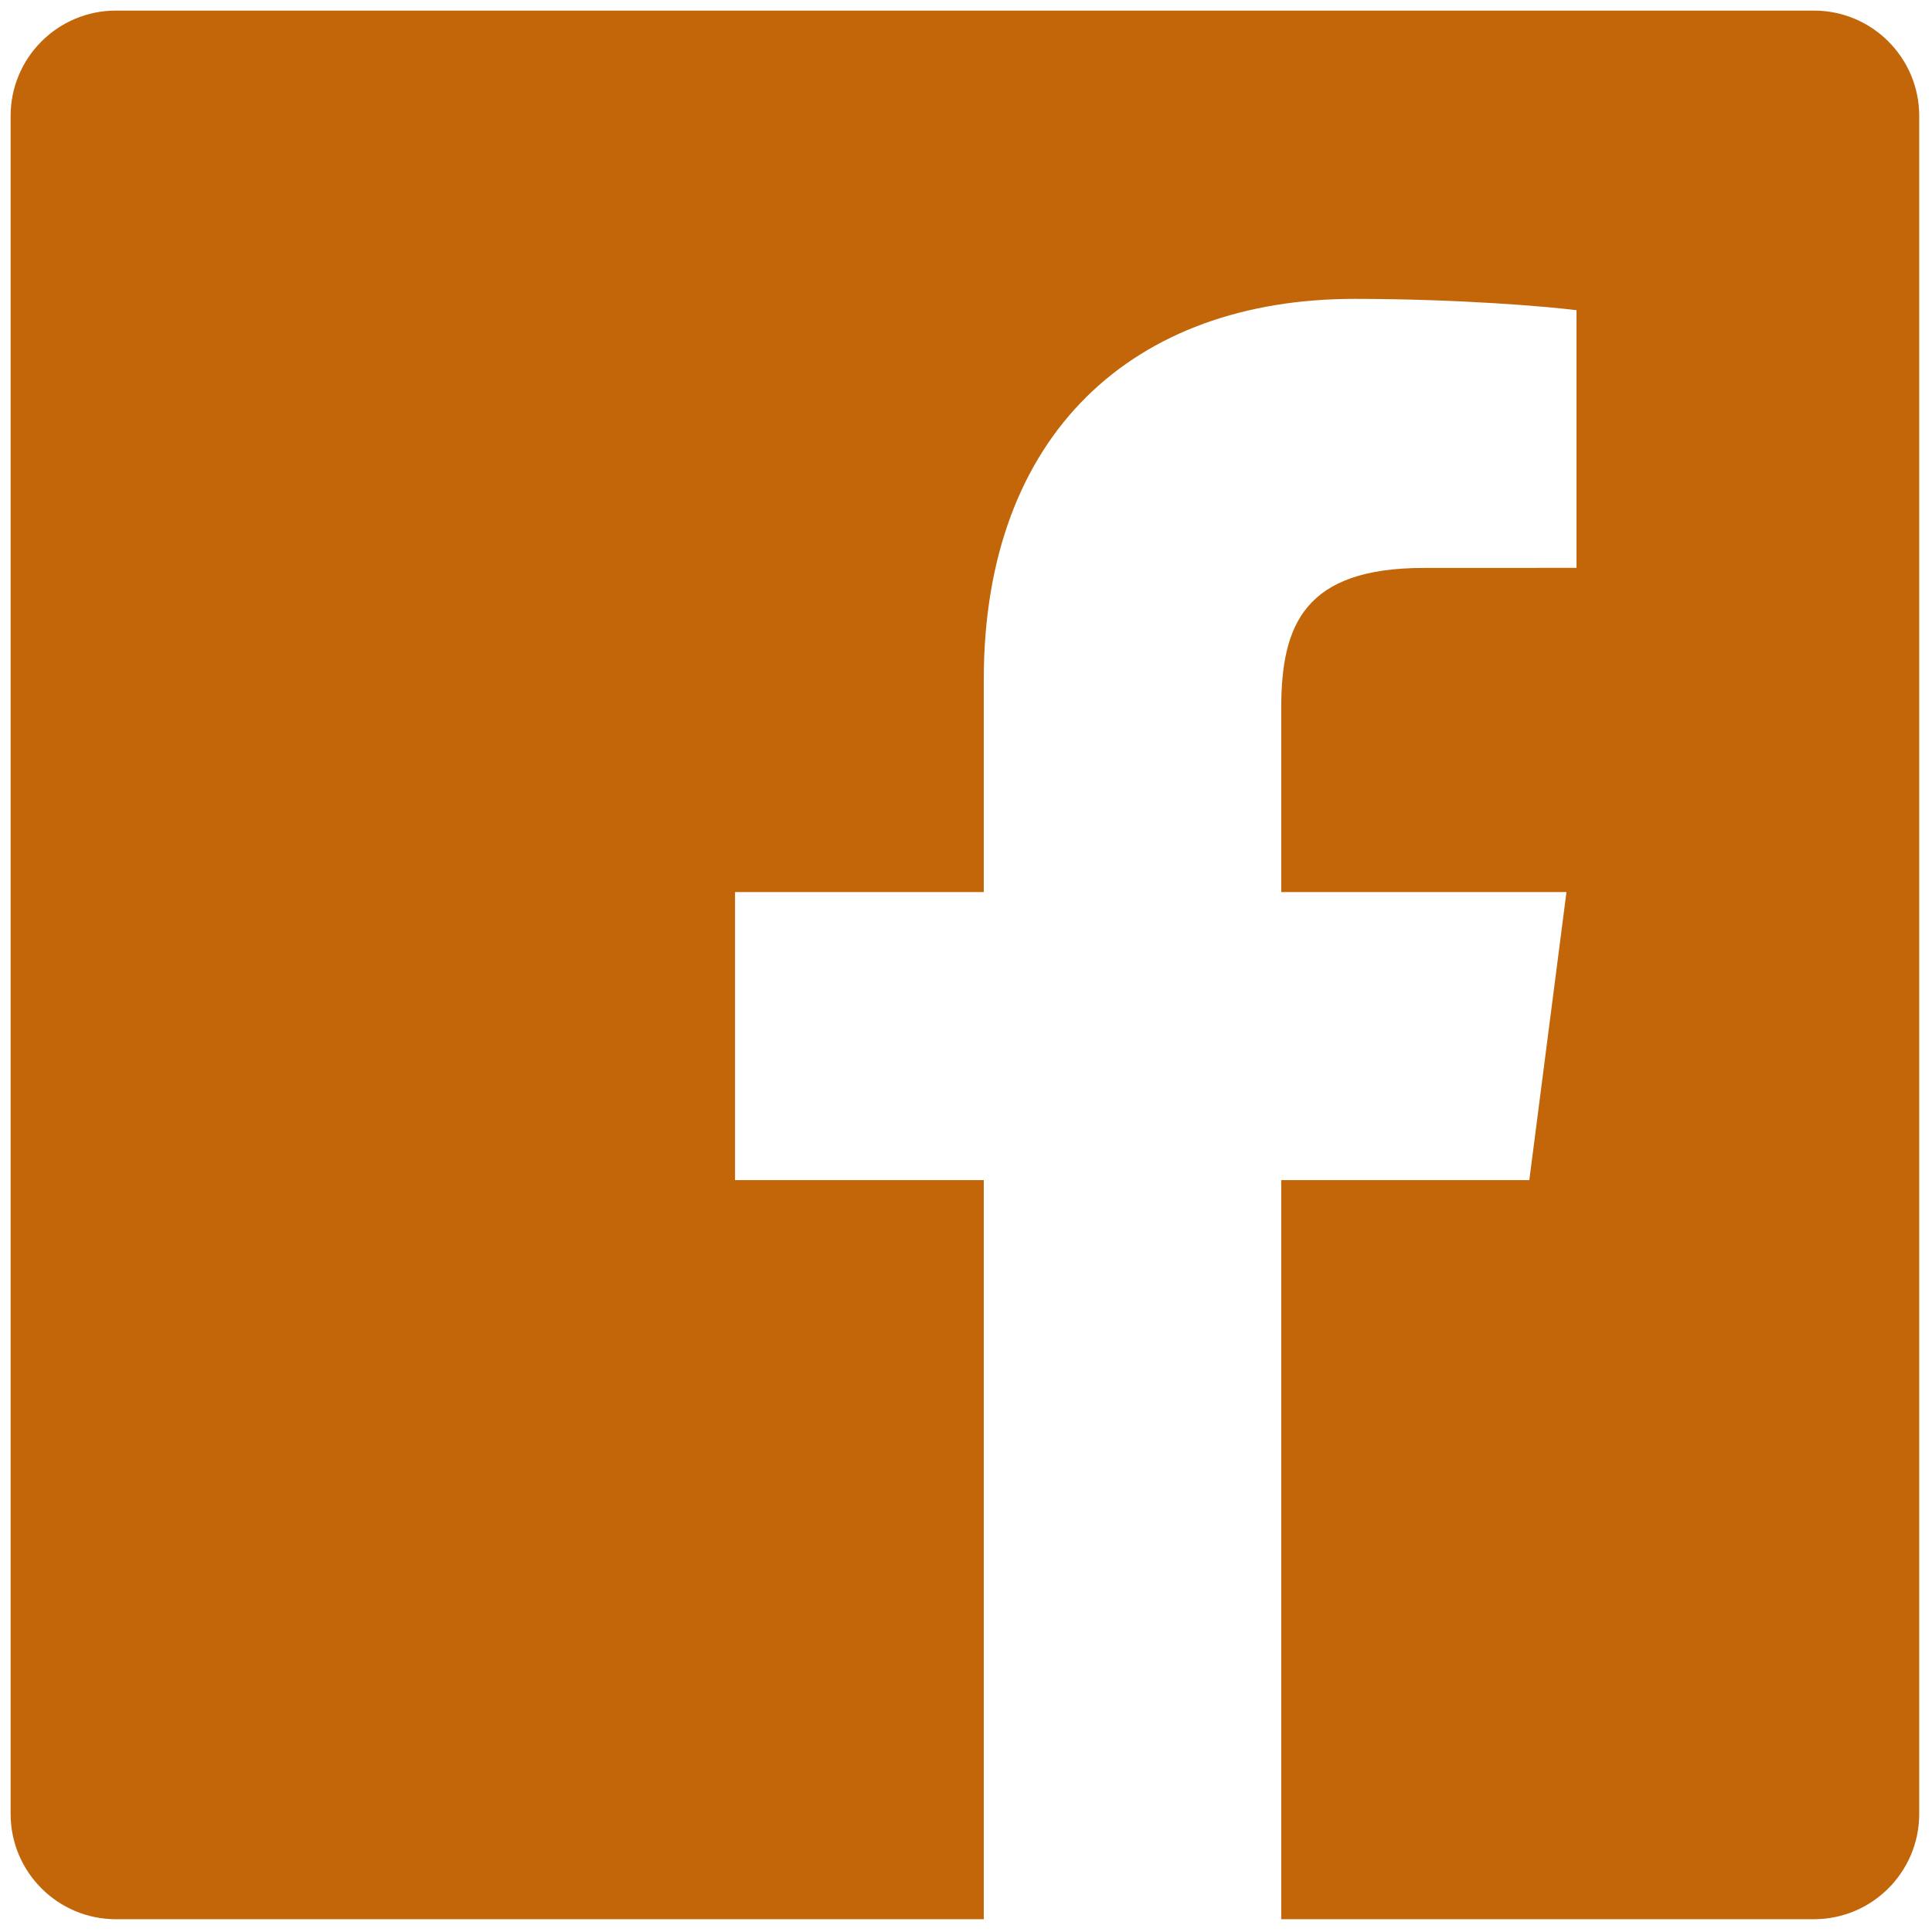
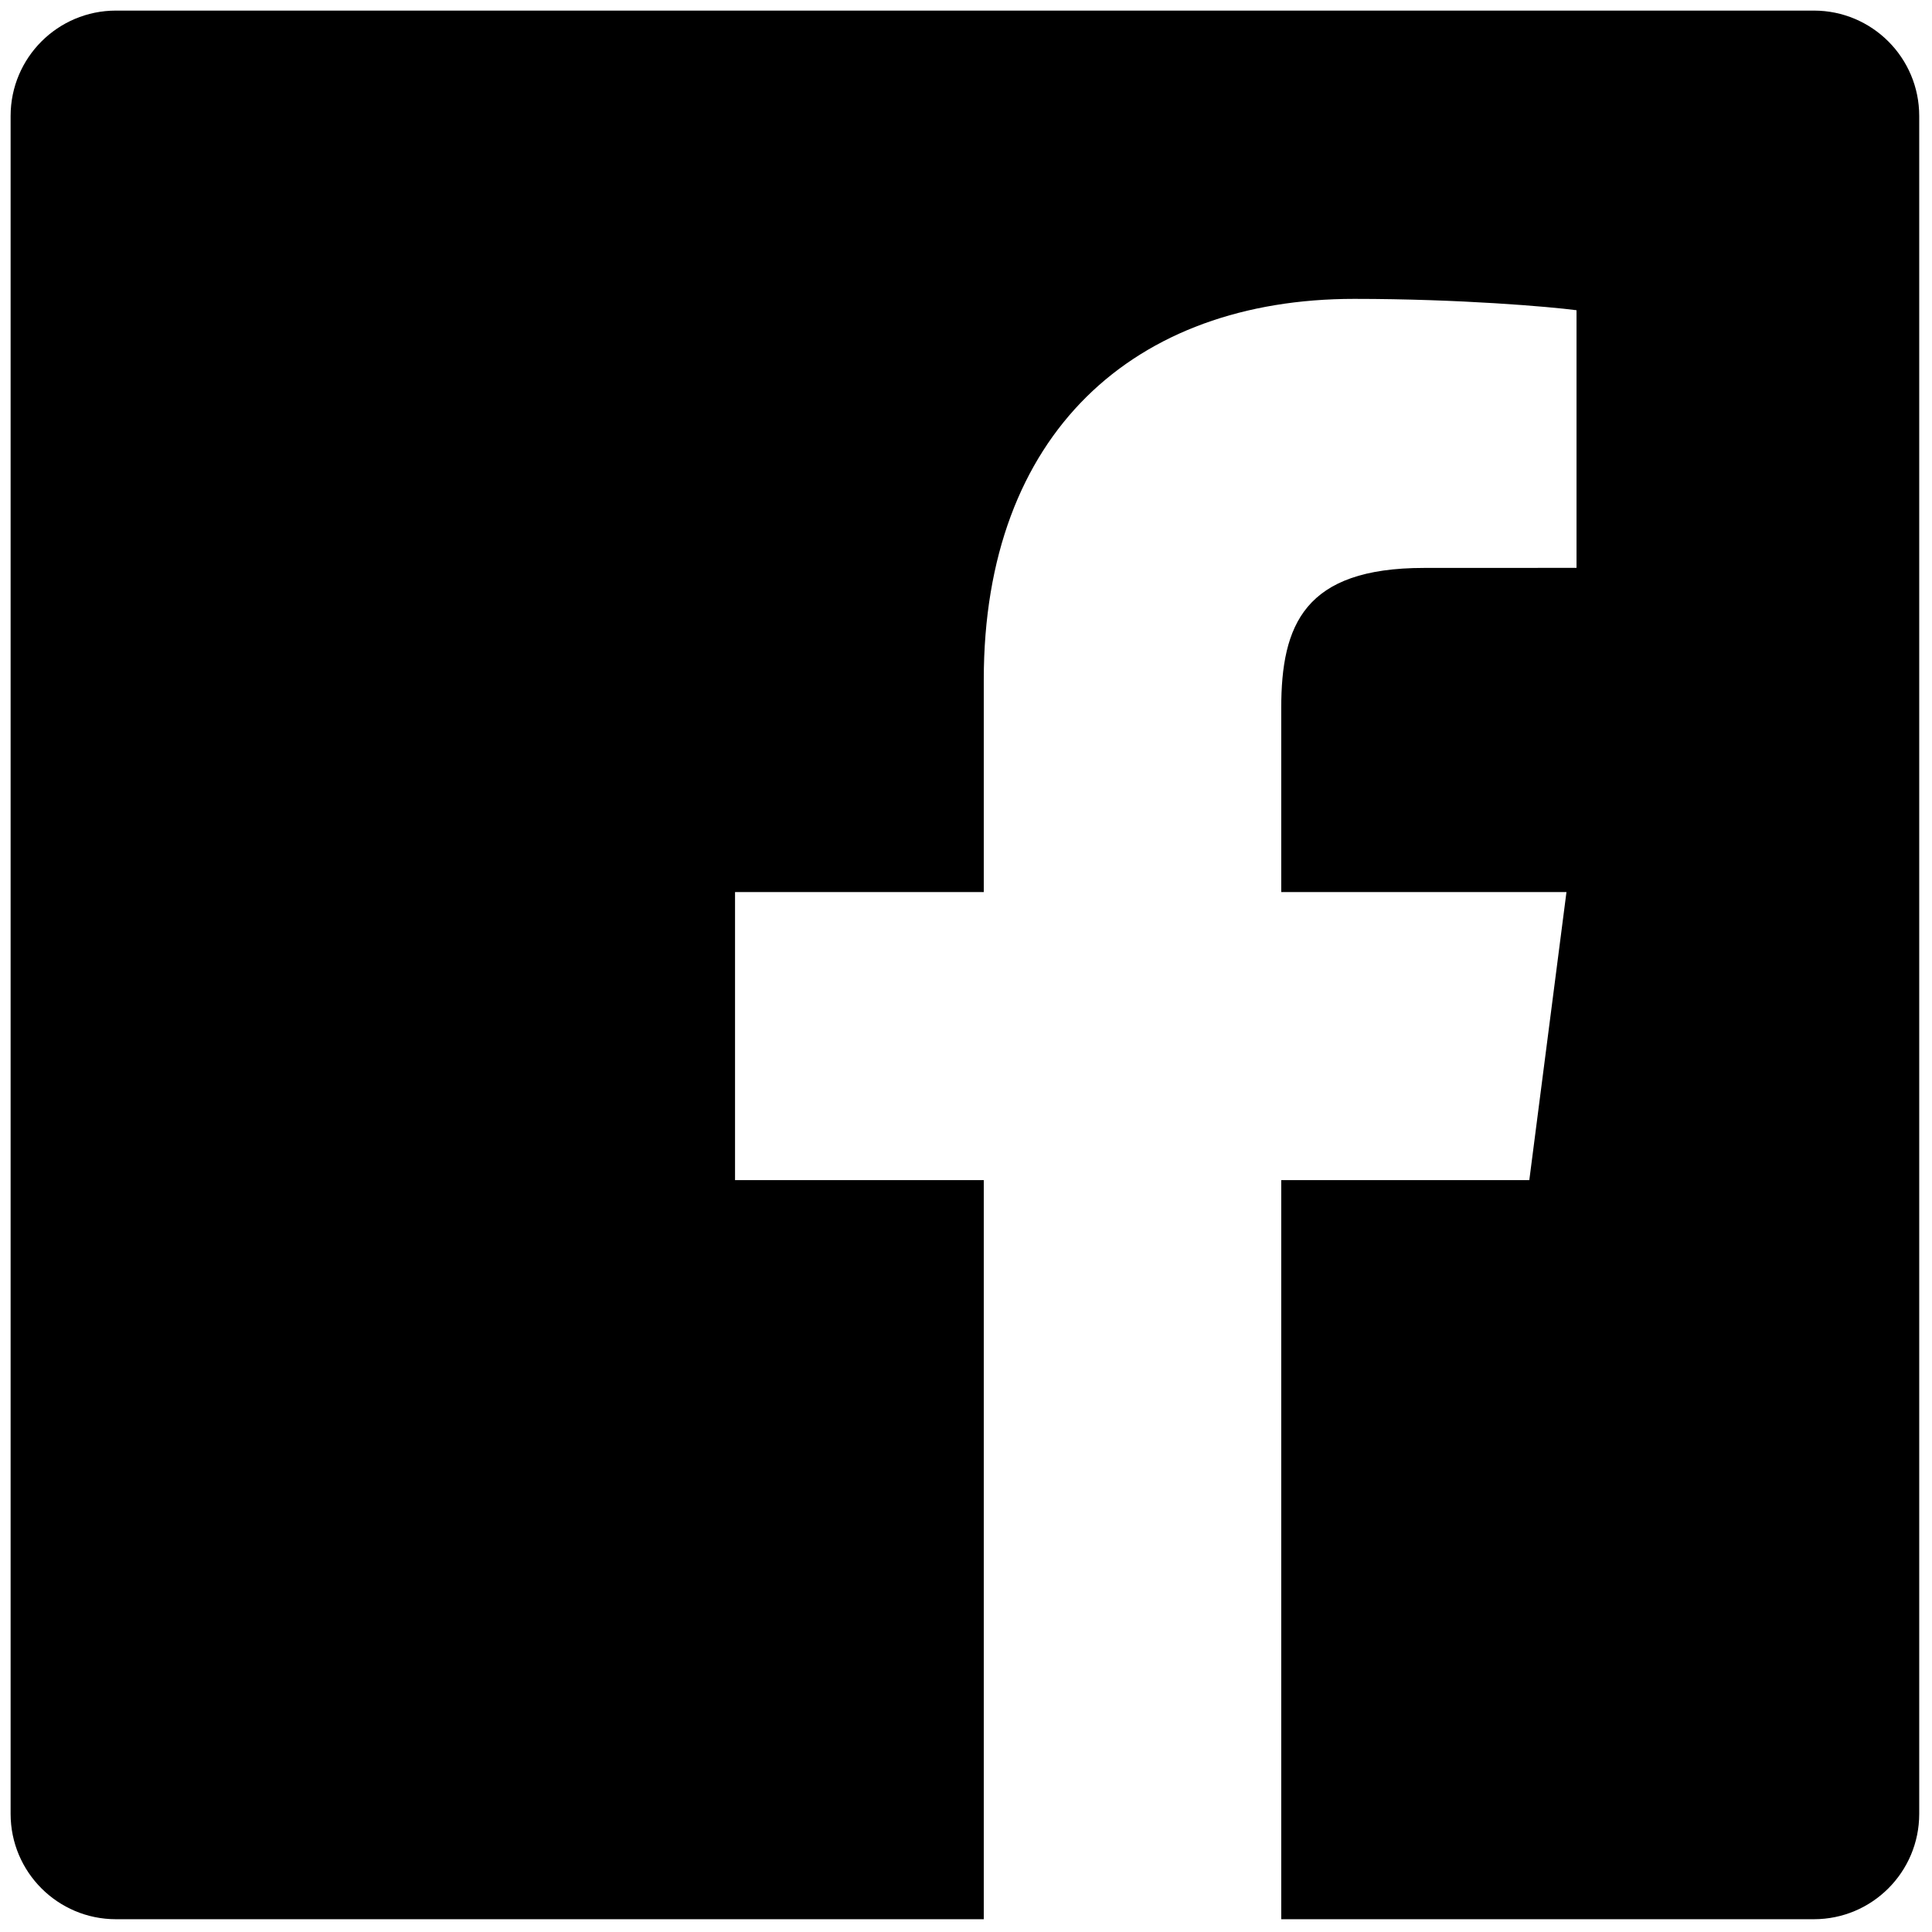
<svg xmlns="http://www.w3.org/2000/svg" version="1.1" width="256" height="256" viewBox="0 0 256 256" xml:space="preserve">
  <defs>
</defs>
  <g style="stroke: none; stroke-width: 0; stroke-dasharray: none; stroke-linecap: butt; stroke-linejoin: miter; stroke-miterlimit: 10; fill: none; fill-rule: nonzero; opacity: 1;" transform="translate(1.406593 1.406593) scale(2.81 2.81)">
-     <path d="M 85.033 -0.001 H 4.967 C 2.224 -0.001 0 2.223 0 4.967 v 80.066 C 0 87.775 2.223 90 4.967 90 h 40.922 V 55.147 H 34.16 V 41.564 h 11.729 V 31.547 c 0 -11.625 7.1 -17.954 17.47 -17.954 c 4.967 0 9.237 0.37 10.481 0.535 v 12.149 l -7.193 0.003 c -5.639 0 -6.731 2.68 -6.731 6.612 v 8.672 h 13.45 l -1.752 13.583 H 59.916 V 90 h 25.117 C 87.776 90 90 87.776 90 85.032 V 4.967 C 90 2.223 87.776 -0.001 85.033 -0.001 z" style="stroke: none; stroke-width: 1; stroke-dasharray: none; stroke-linecap: butt; stroke-linejoin: miter; stroke-miterlimit: 10; fill: #C3660A; fill-rule: nonzero; opacity: 1;" transform=" matrix(1 0 0 1 0 0) " stroke-linecap="round" />
+     <path d="M 85.033 -0.001 H 4.967 C 2.224 -0.001 0 2.223 0 4.967 v 80.066 C 0 87.775 2.223 90 4.967 90 h 40.922 V 55.147 H 34.16 V 41.564 h 11.729 V 31.547 c 0 -11.625 7.1 -17.954 17.47 -17.954 c 4.967 0 9.237 0.37 10.481 0.535 v 12.149 l -7.193 0.003 c -5.639 0 -6.731 2.68 -6.731 6.612 v 8.672 h 13.45 l -1.752 13.583 H 59.916 V 90 h 25.117 C 87.776 90 90 87.776 90 85.032 V 4.967 C 90 2.223 87.776 -0.001 85.033 -0.001 z" style="stroke: none; stroke-width: 1; stroke-dasharray: none; stroke-linecap: butt; stroke-linejoin: miter; stroke-miterlimit: 10; fill: #000; fill-rule: nonzero; opacity: 1;" transform=" matrix(1 0 0 1 0 0) " stroke-linecap="round" />
  </g>
</svg>
